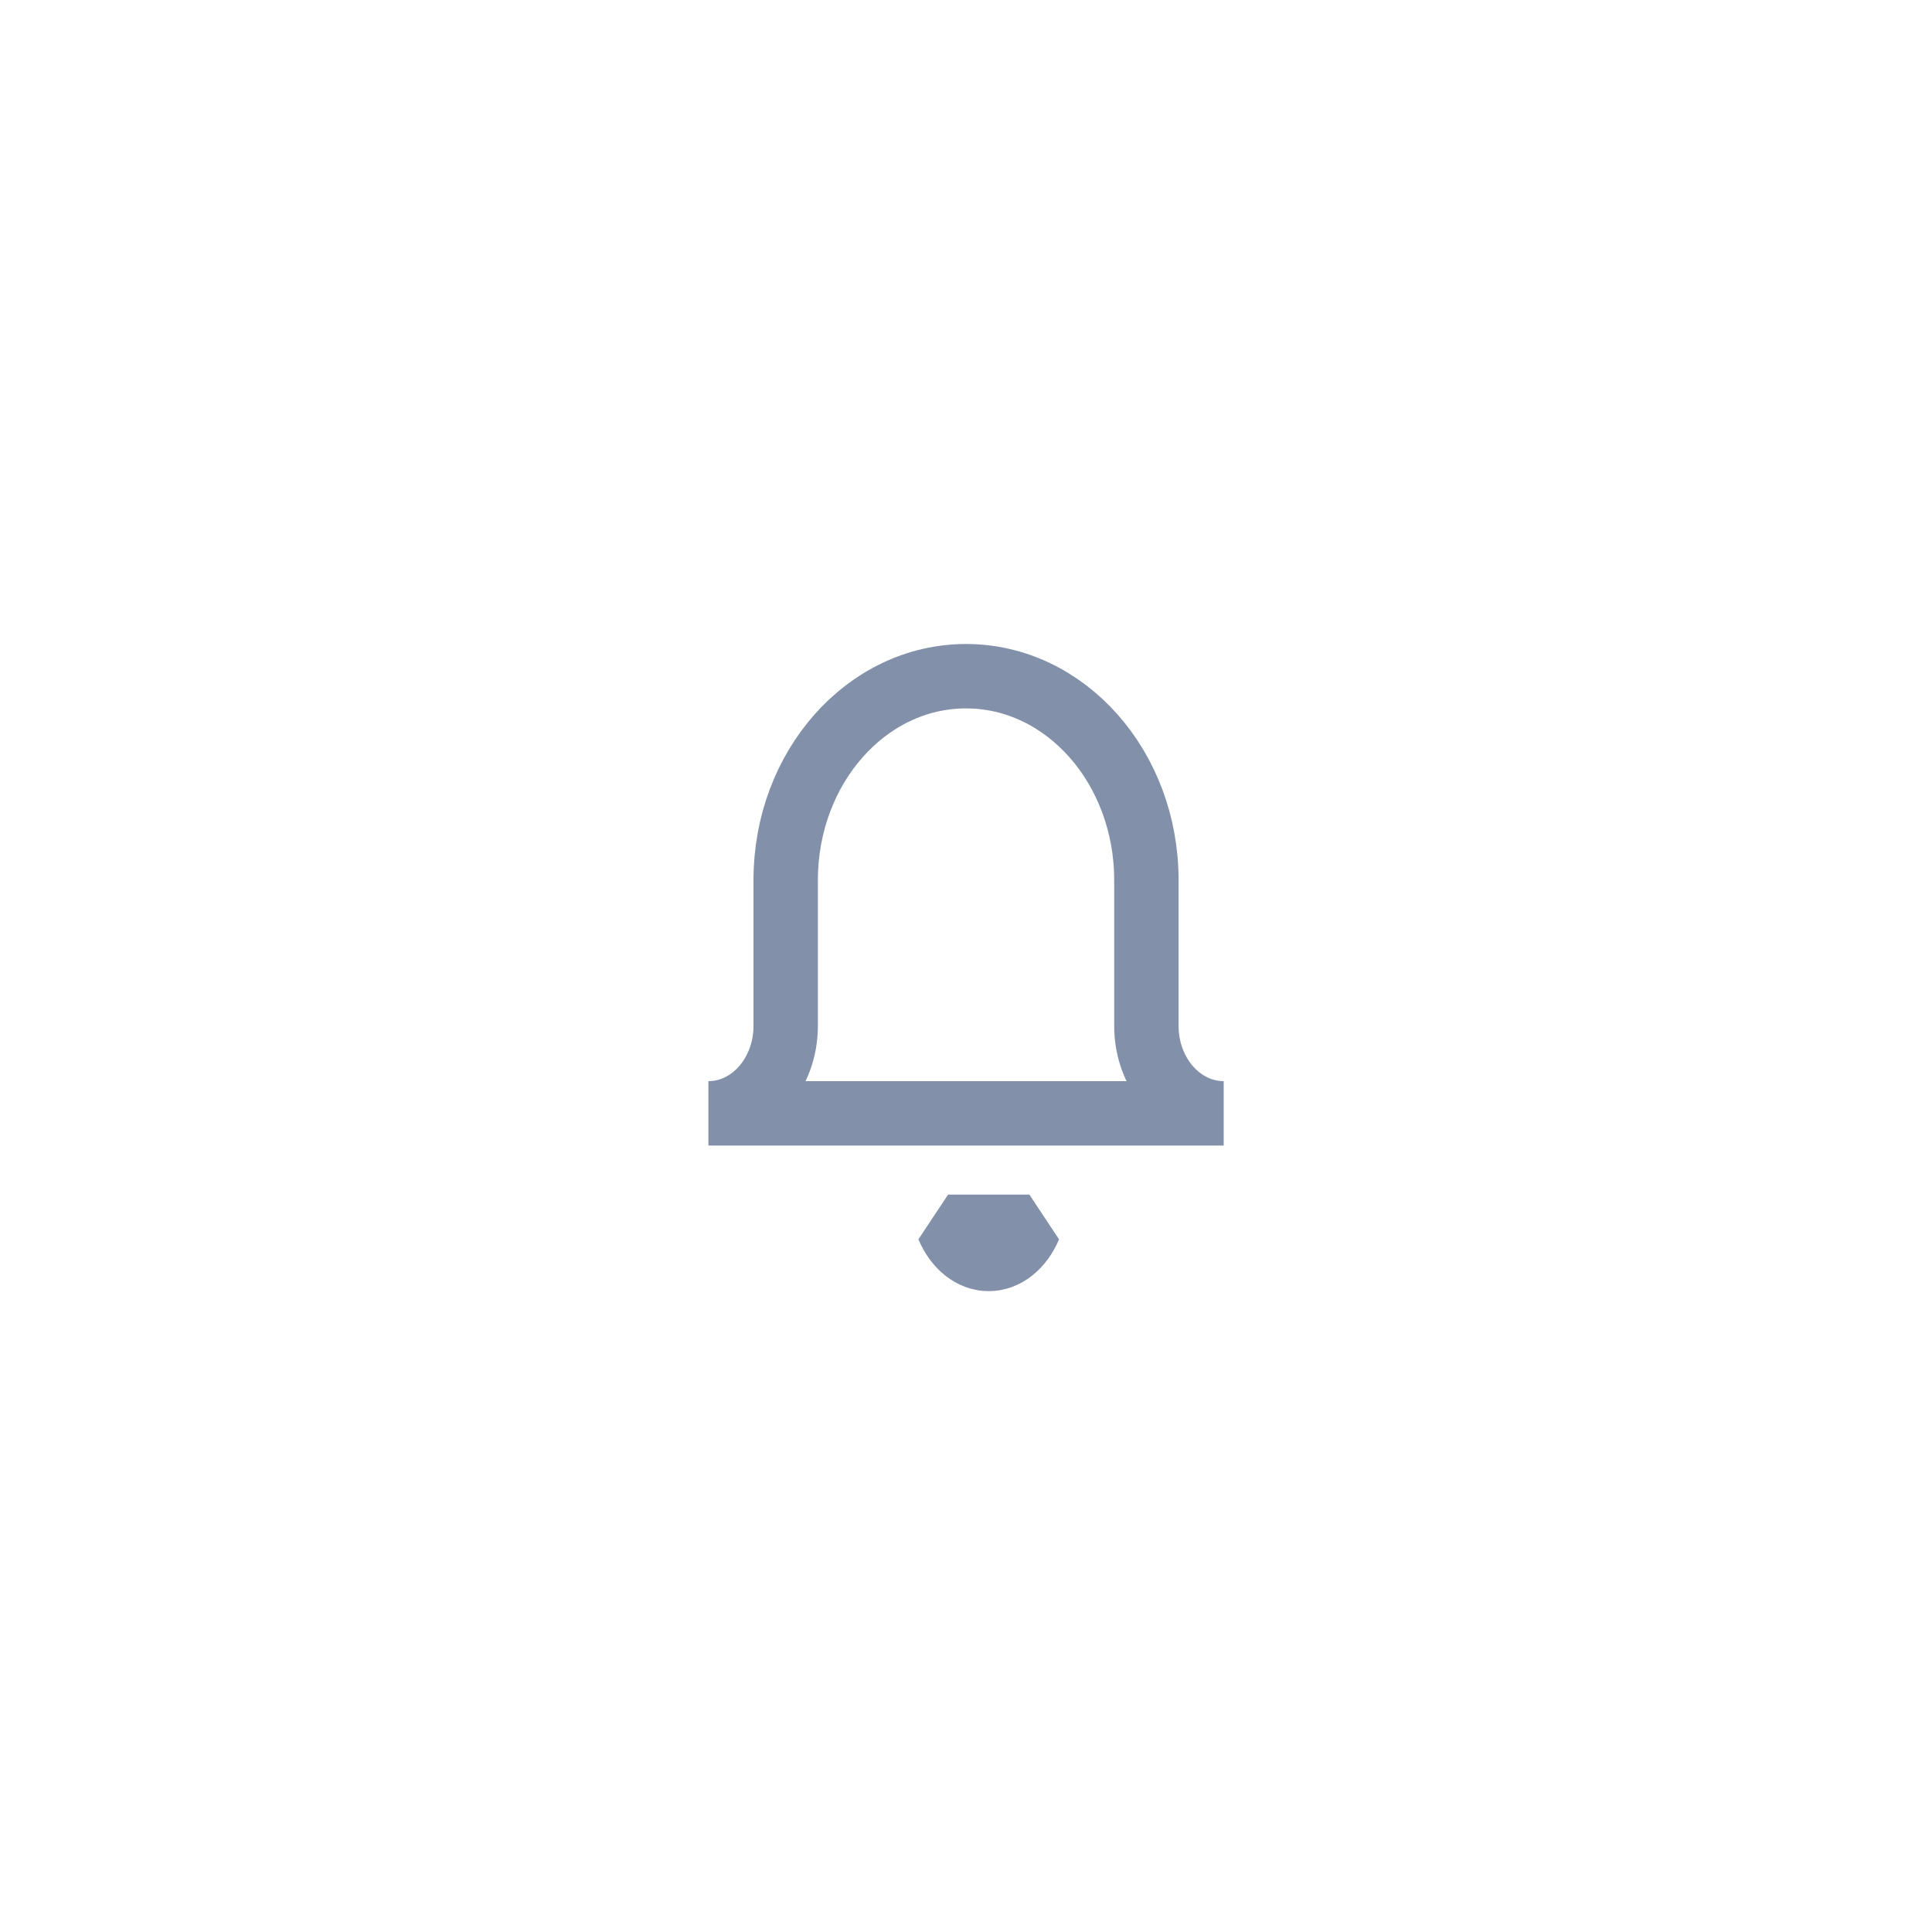
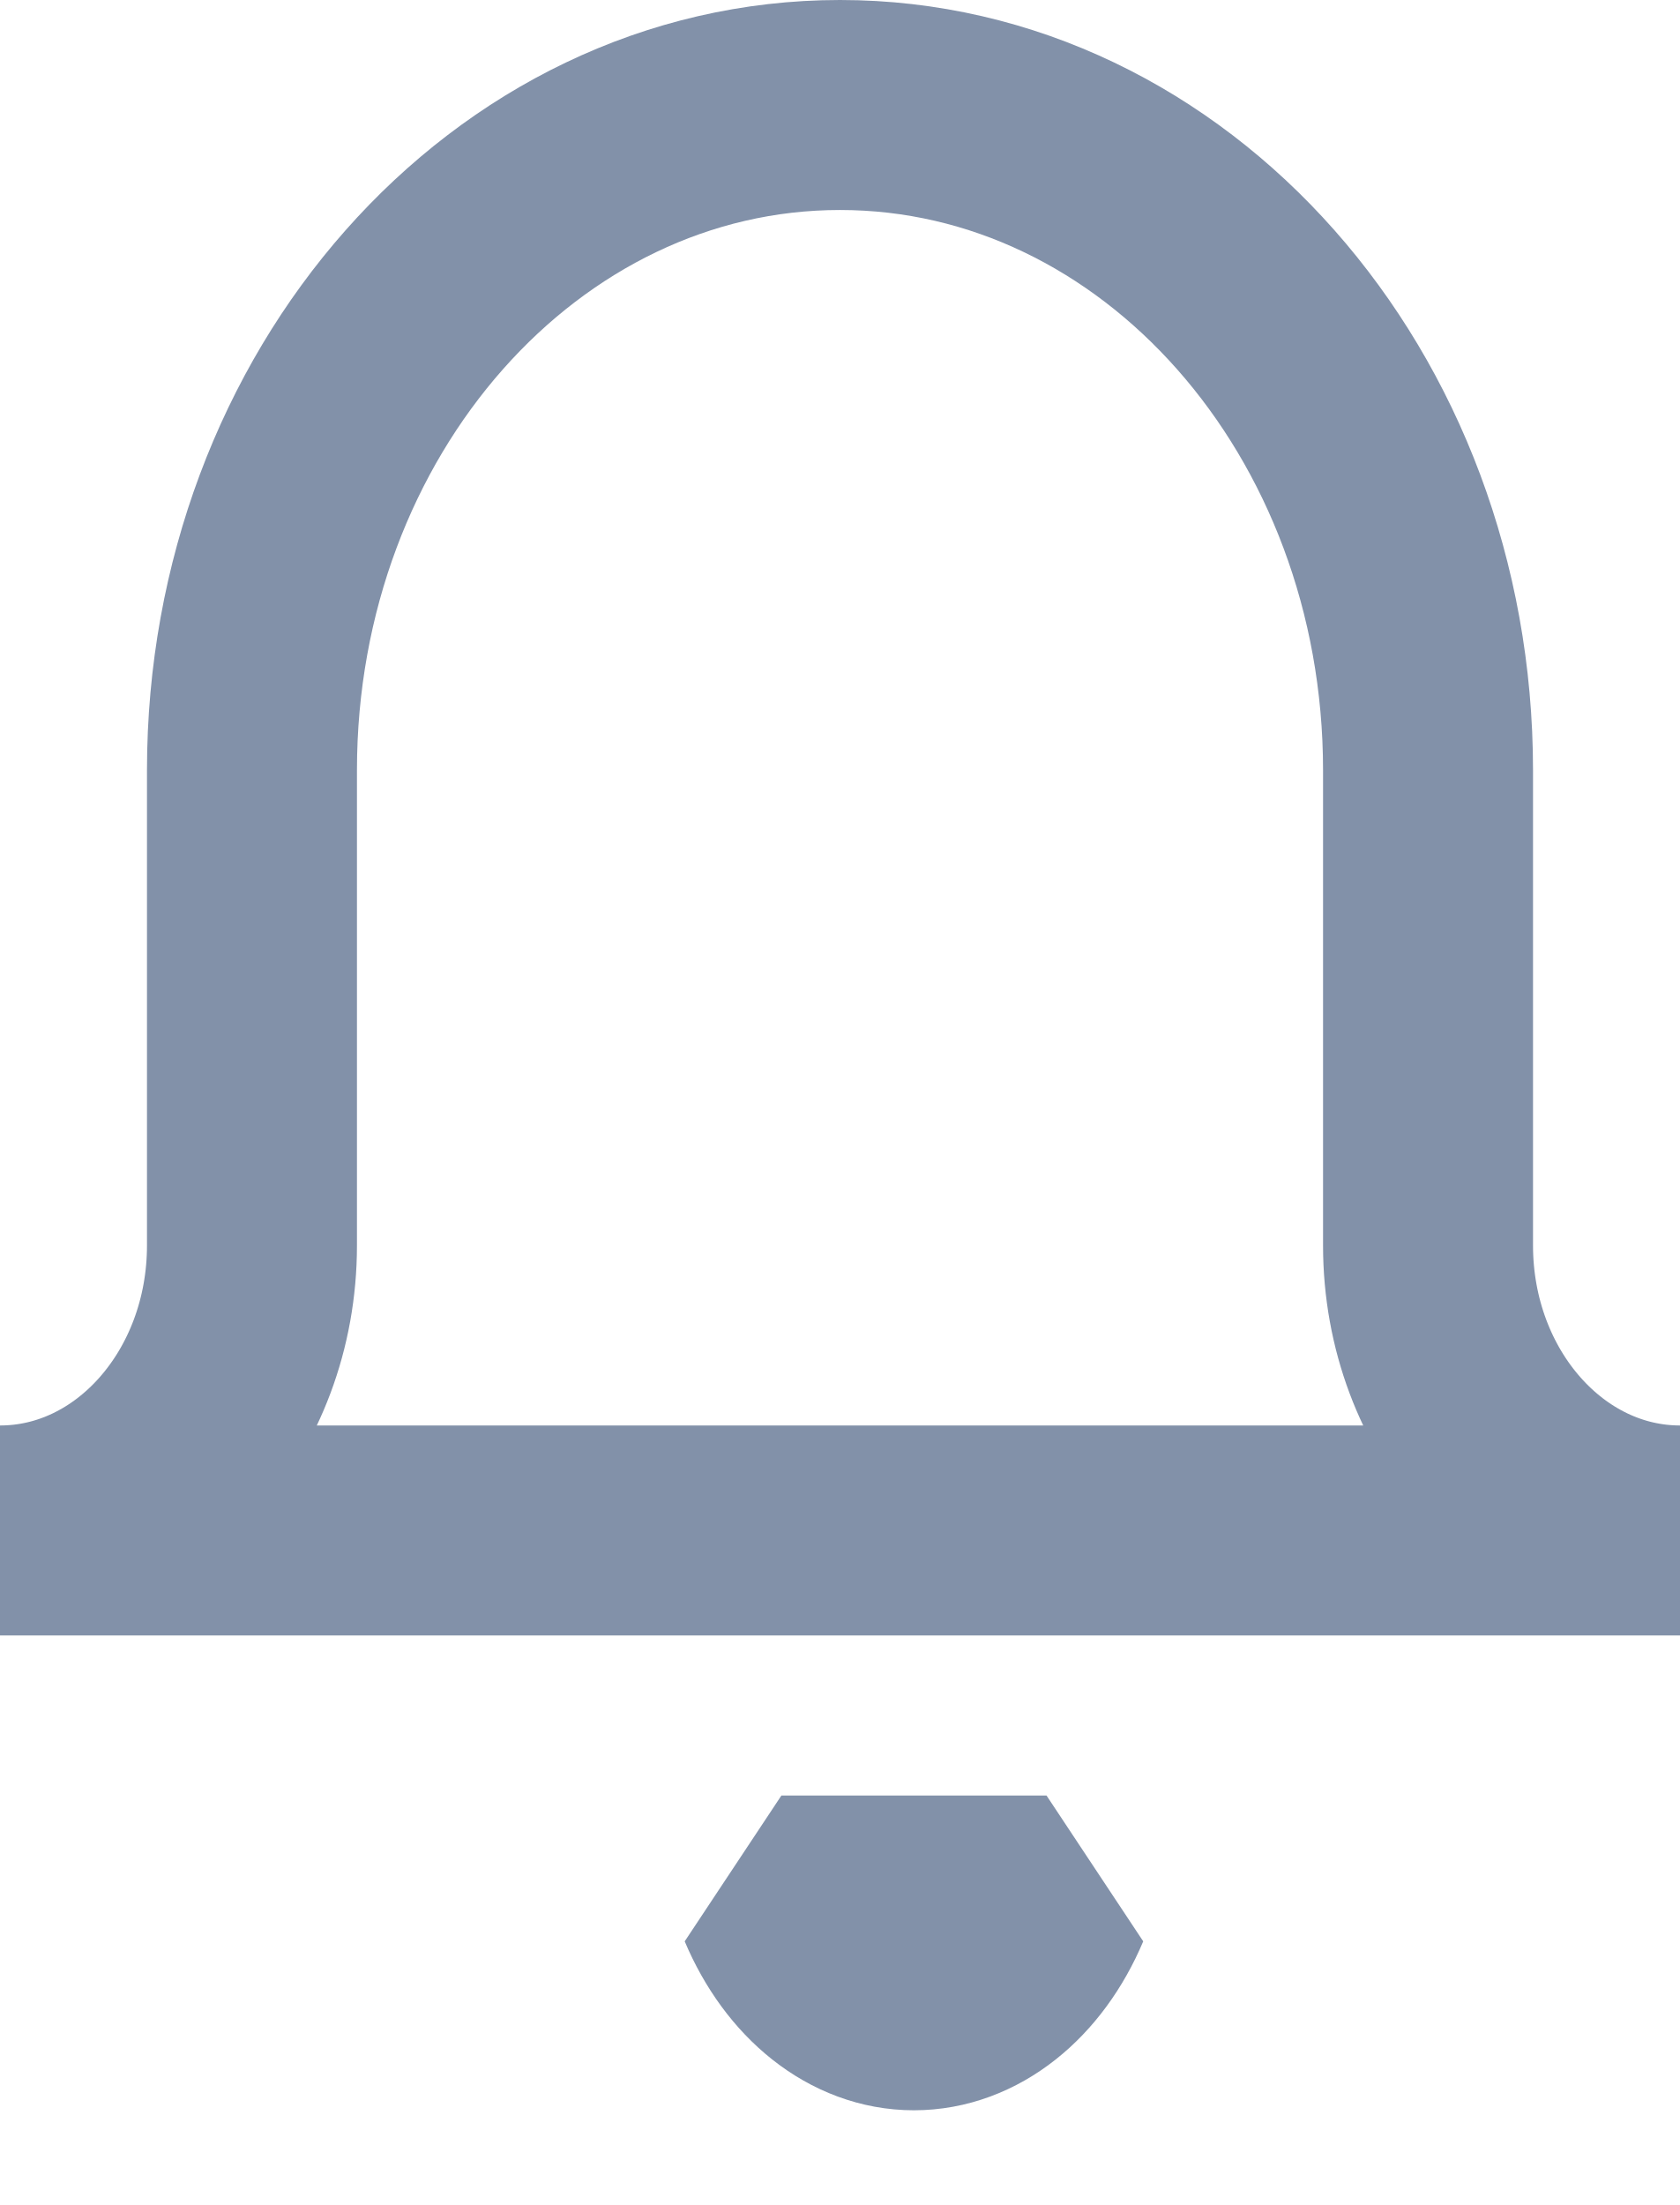
- <svg xmlns="http://www.w3.org/2000/svg" width="60px" height="60px" viewBox="0 0 60 60" version="1.1">
-   <g id="系统管理" stroke="none" stroke-width="1" fill="none" fill-rule="evenodd">
-     <g id="菜单管理" transform="translate(-1702, 0)">
-       <g id="编组_3" transform="translate(1702, 0)">
-         <rect id="矩形备份-5" x="0" y="0" width="60" height="60" />
-         <g id="编组" transform="translate(22, 21)" fill-rule="nonzero" stroke="#8291A9" stroke-linejoin="bevel" stroke-width="2">
-           <path d="M9.968,17.1 C9.707,17.718 9.226,18.098 8.705,18.098 C8.185,18.098 7.704,17.718 7.443,17.1 L9.968,17.1 Z M8.001,0 C11.095,0 13.602,2.836 13.602,6.335 L13.602,10.861 C13.602,12.36 14.677,13.576 16.003,13.576 L0,13.576 C1.326,13.576 2.4,12.36 2.4,10.861 L2.4,6.335 C2.4,2.836 4.908,0 8.001,0 Z" id="Shape" />
-         </g>
+ <svg xmlns="http://www.w3.org/2000/svg" width="16px" height="21px" viewBox="0 0 16 21" version="1.1">
+   <g id="规范" stroke="none" stroke-width="1" fill="none" fill-rule="evenodd" stroke-linejoin="bevel">
+     <g id="系统样式1" transform="translate(-1724, -20)" fill-rule="nonzero" stroke="#8291A9" stroke-width="2">
+       <g id="编组" transform="translate(1724, 21)">
+         <path d="M9.968,17.1 C9.707,17.718 9.226,18.098 8.705,18.098 C8.185,18.098 7.704,17.718 7.443,17.1 L9.968,17.1 Z M8.001,0 C11.095,0 13.602,2.836 13.602,6.335 L13.602,10.861 C13.602,12.36 14.677,13.576 16.003,13.576 L0,13.576 C1.326,13.576 2.4,12.36 2.4,10.861 L2.4,6.335 C2.4,2.836 4.908,0 8.001,0 Z" id="Shape" />
      </g>
    </g>
  </g>
</svg>
